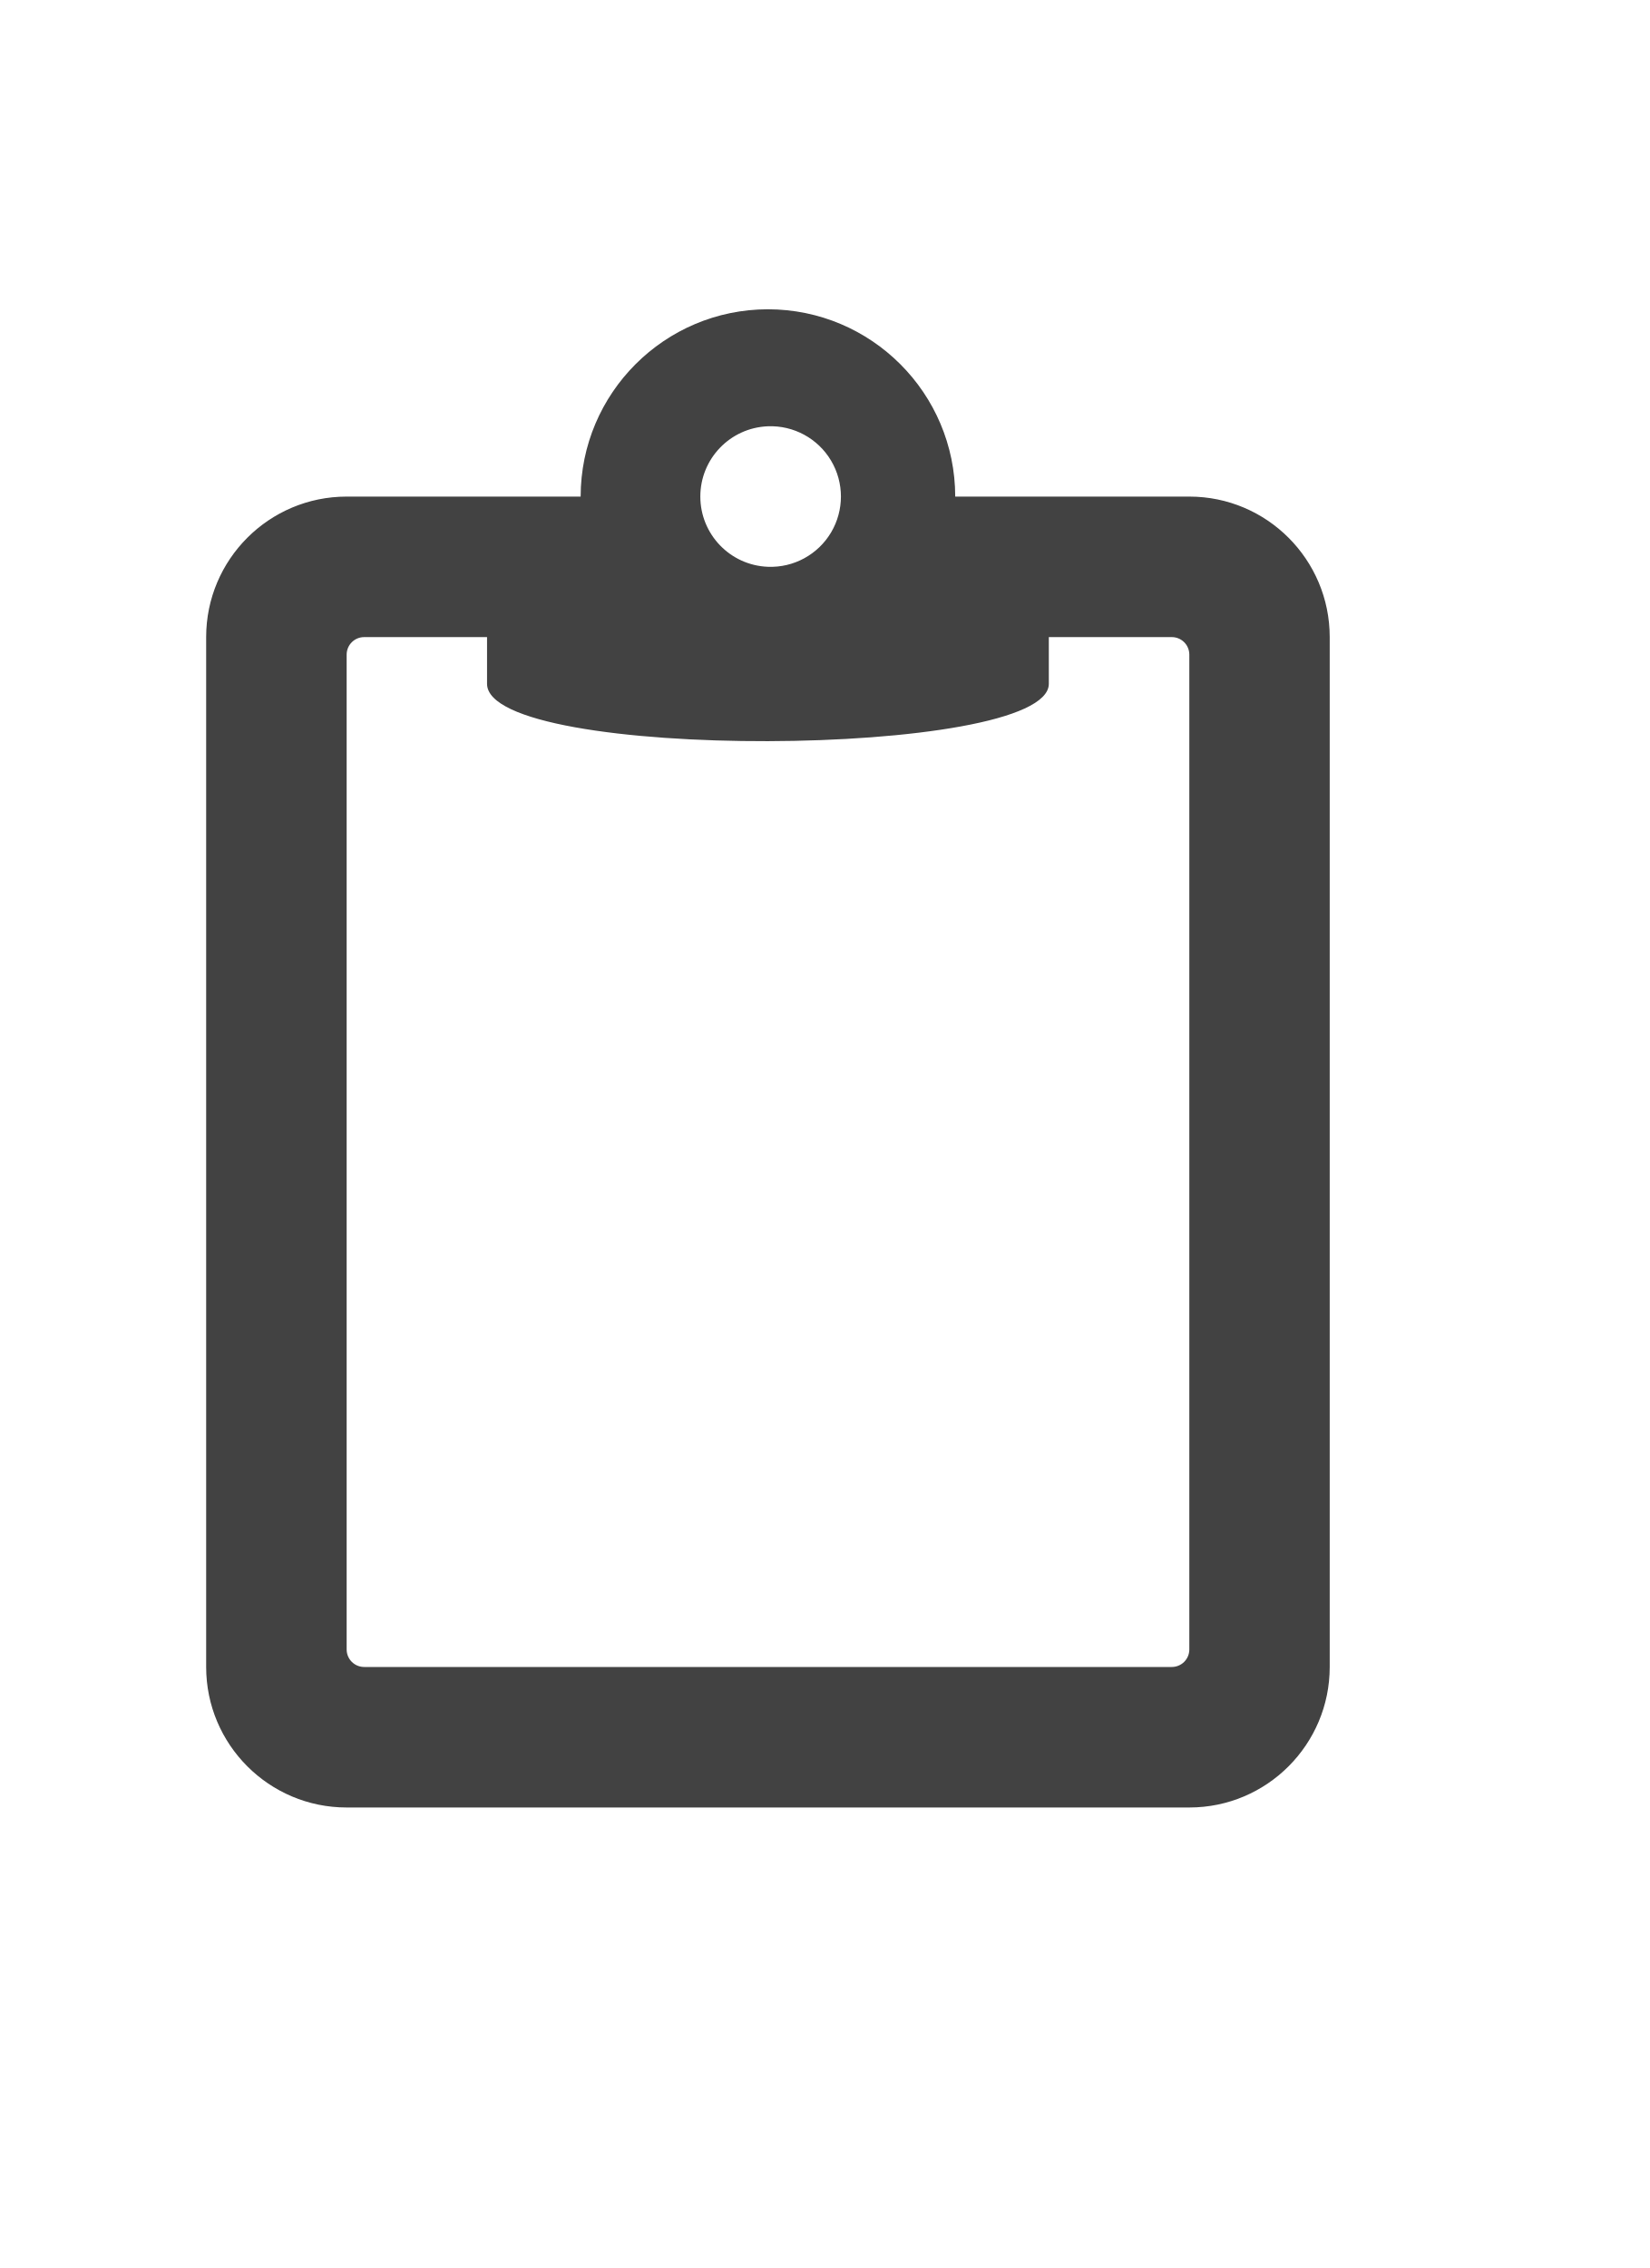
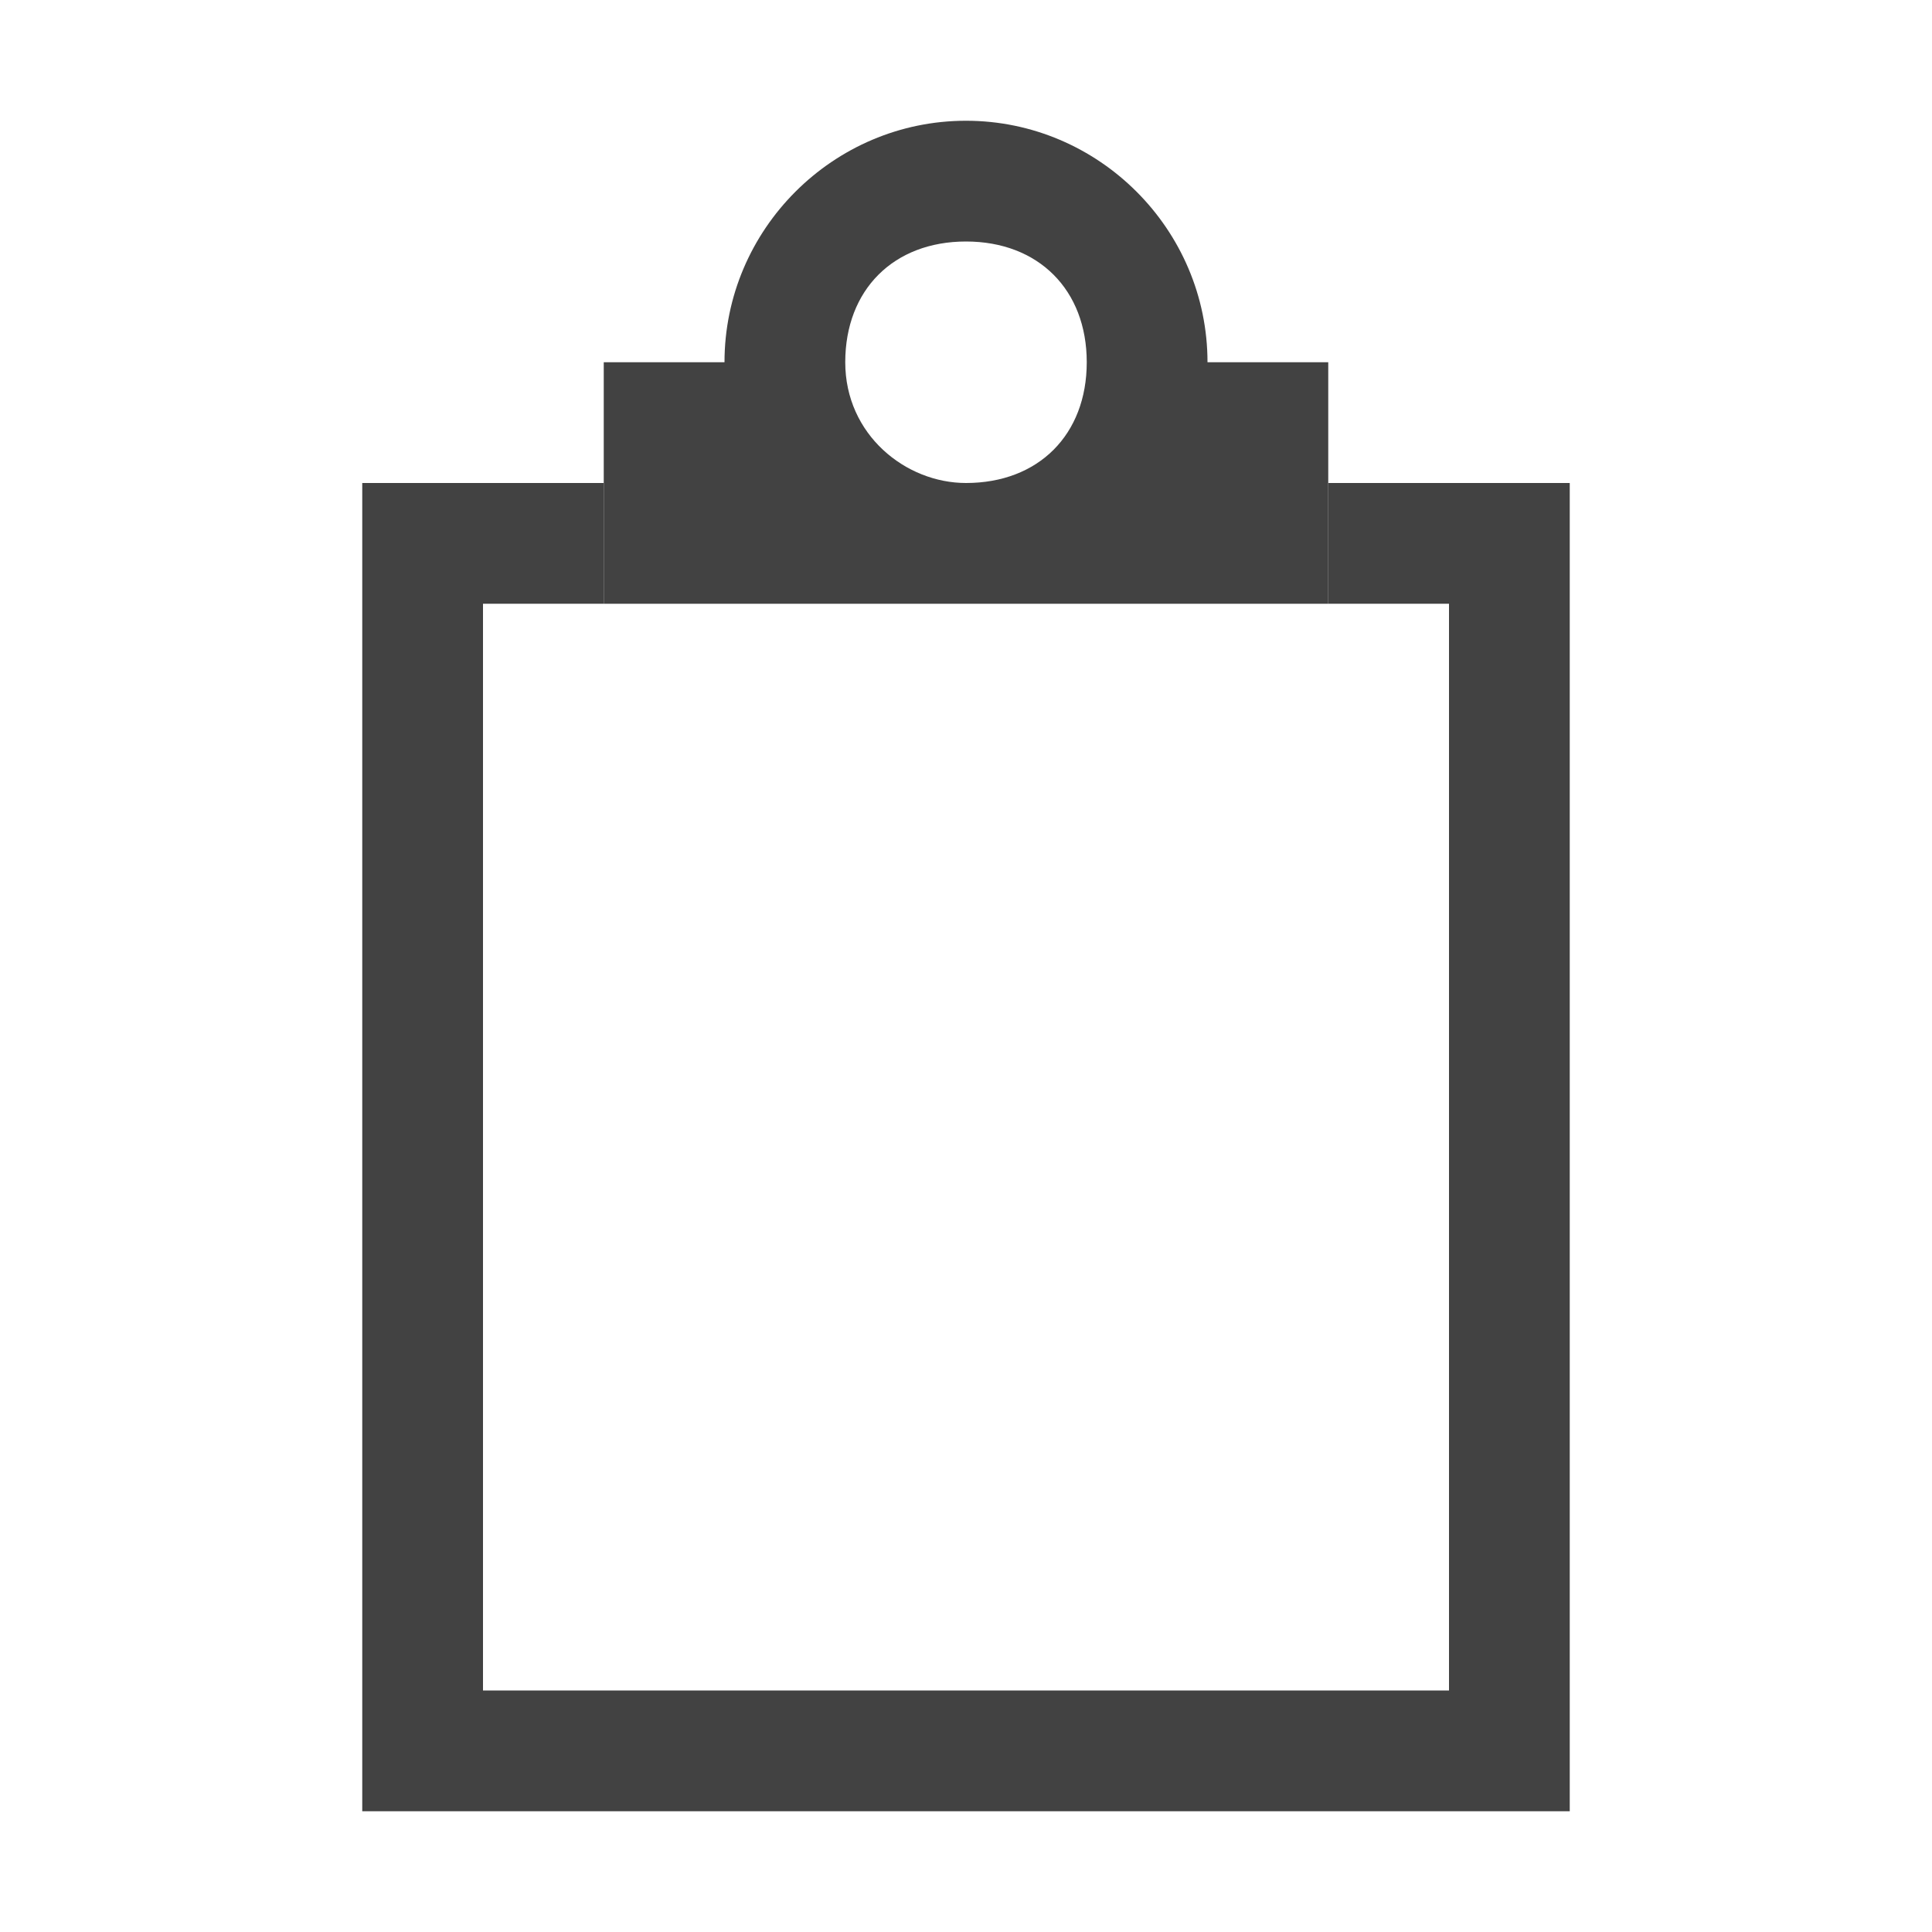
- <svg xmlns="http://www.w3.org/2000/svg" viewBox="0 0 16 22">
-   <path fill="#424242" d="M11.538 4.817H9.267A1.819 1.819 0 0 0 7.45 3a1.819 1.819 0 0 0-1.817 1.817h-2.27C2.61 4.817 2 5.428 2 6.18v9.99c0 .752.61 1.363 1.363 1.363h8.175c.752 0 1.362-.611 1.362-1.363V6.18c0-.752-.61-1.363-1.362-1.363zm-.172 11.353H3.534a.17.17 0 0 1-.171-.169V6.349a.17.17 0 0 1 .171-.169h1.191v.453c0 .757 5.45.727 5.45 0V6.18h1.191a.17.17 0 0 1 .172.169v9.652a.17.17 0 0 1-.172.169zM7.45 4.135a.682.682 0 1 1 0 1.363.682.682 0 0 1 0-1.363" />
+ <svg xmlns="http://www.w3.org/2000/svg" width="16" height="16" viewBox="0 0 16 16" fill="none">
+   <path d="M10 3C10 1.9 9.1 1 8 1C6.9 1 6 1.9 6 3H5V5H11V3H10ZM8 4C7.5 4 7 3.6 7 3C7 2.4 7.4 2 8 2C8.6 2 9 2.4 9 3C9 3.6 8.6 4 8 4Z" fill="#424242" />
+   <path d="M13 4V15H3V4H5V5H4V14H12V5H11V4H13Z" fill="#424242" />
</svg>
